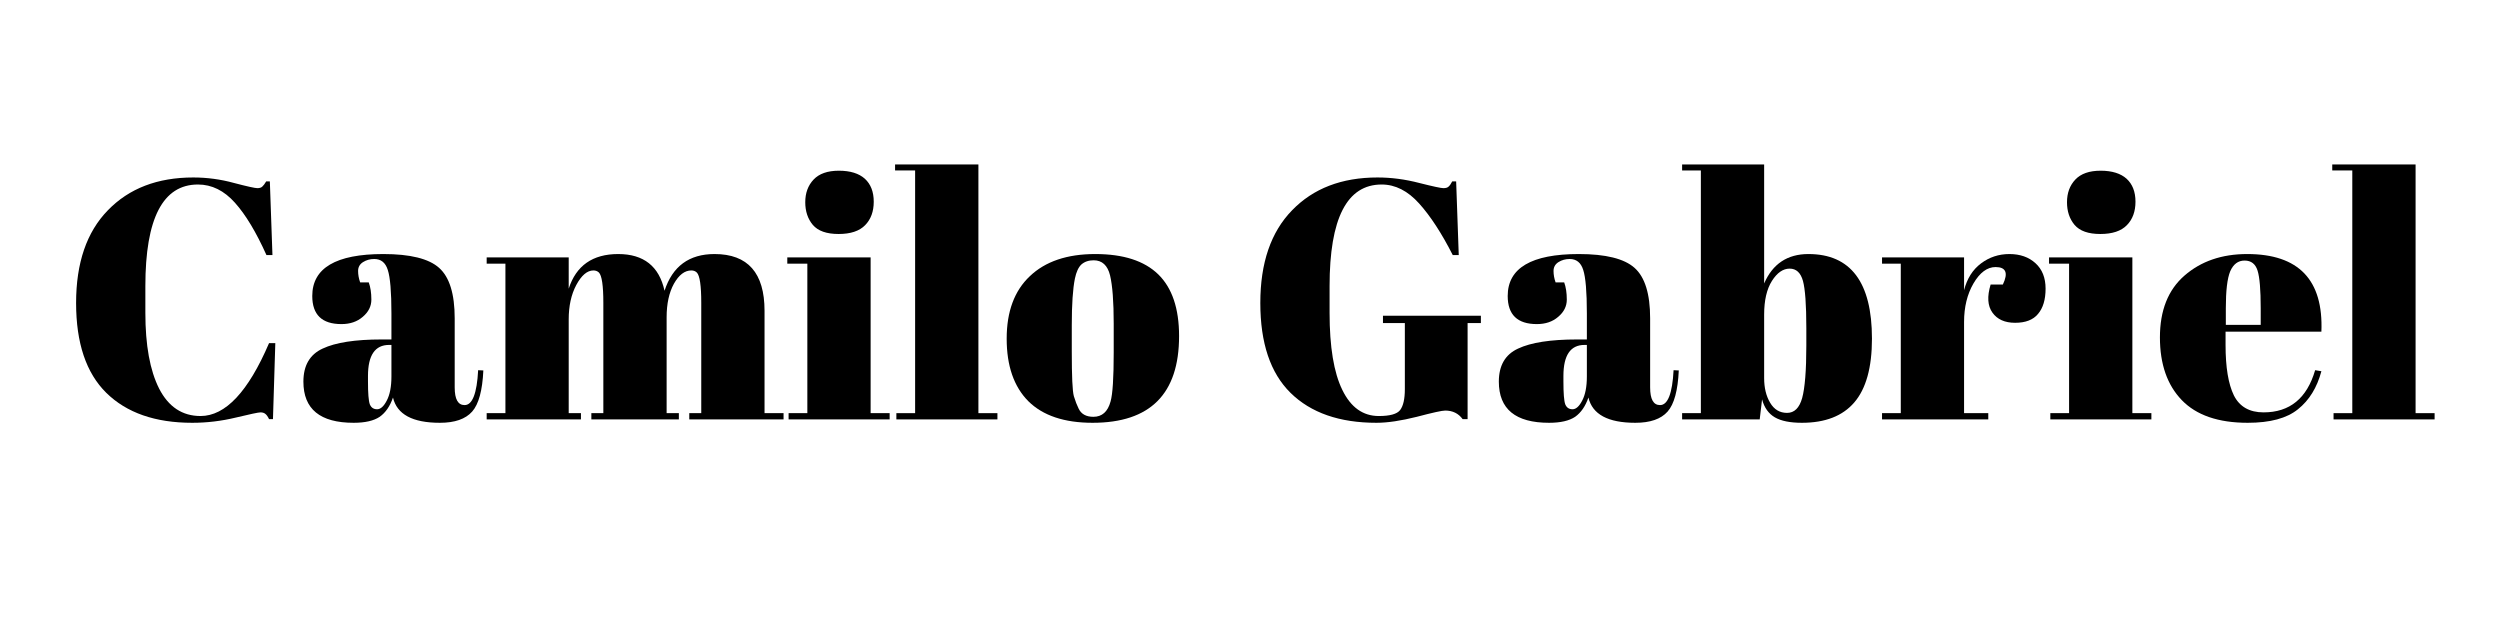
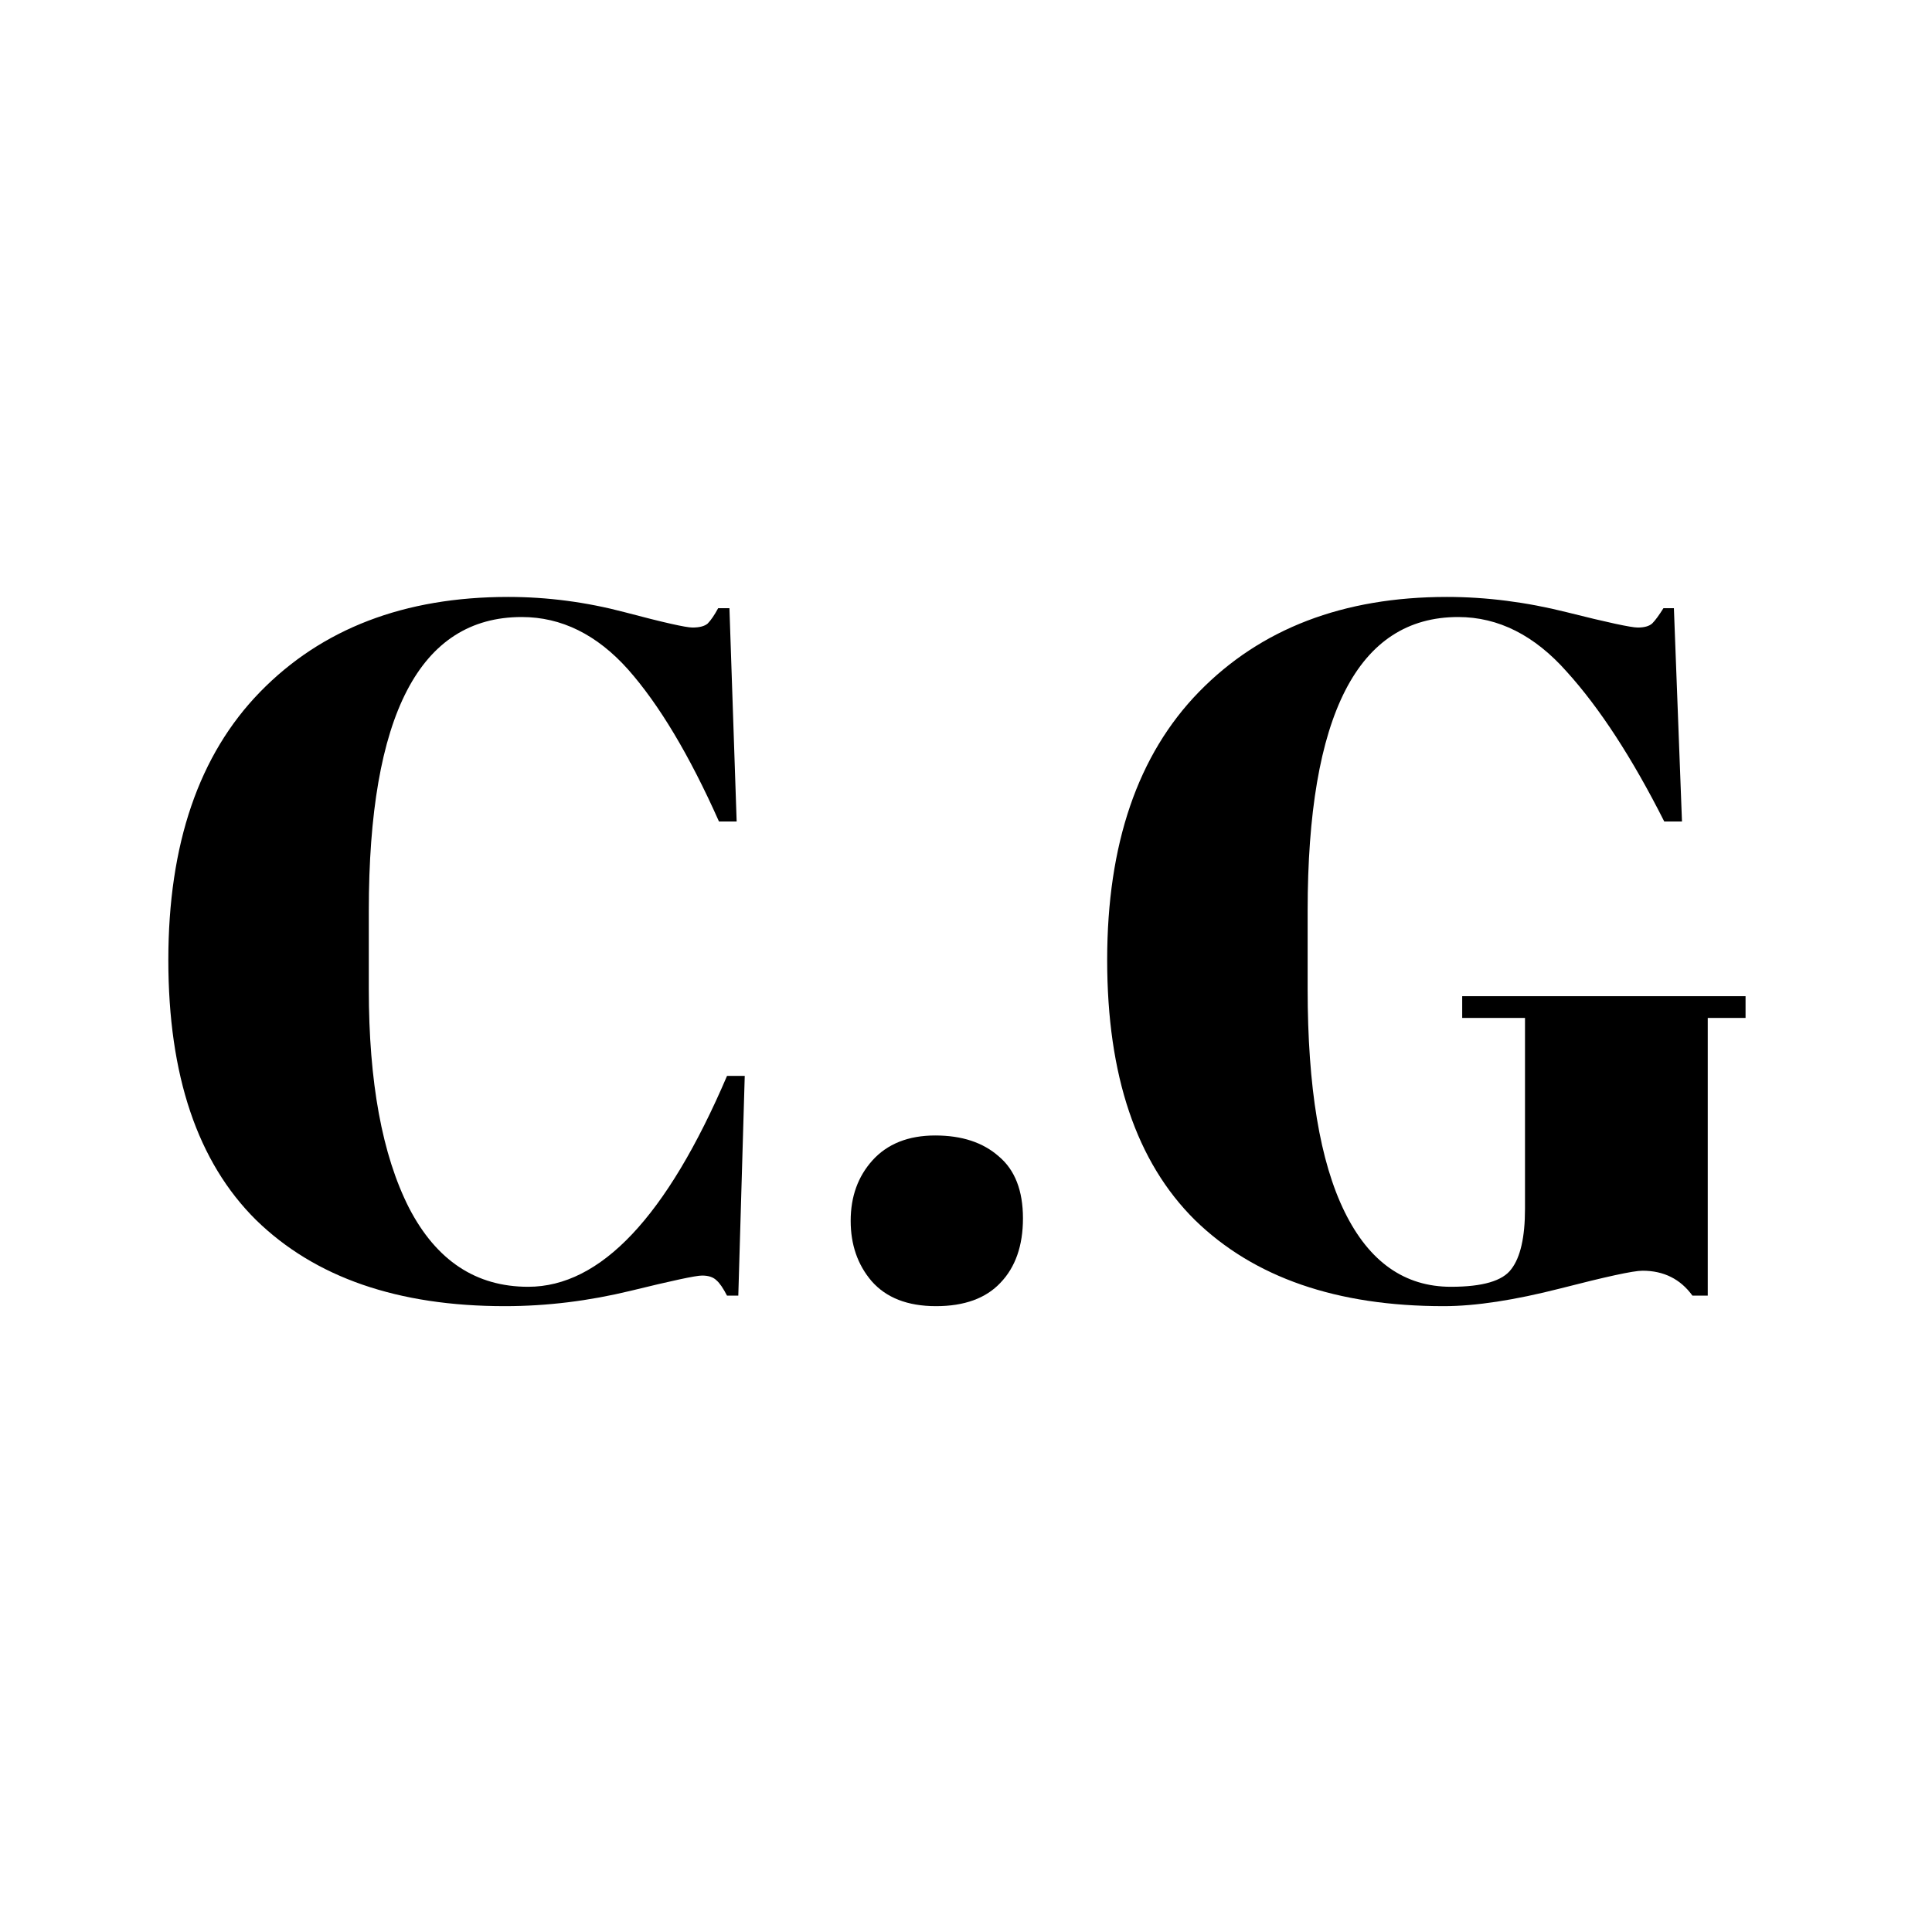
- <svg xmlns="http://www.w3.org/2000/svg" width="200" zoomAndPan="magnify" viewBox="0 0 150 37.5" height="50" preserveAspectRatio="xMidYMid meet" version="1.0">
+ <svg xmlns="http://www.w3.org/2000/svg" width="50" zoomAndPan="magnify" viewBox="0 0 37.5 37.5" height="50" preserveAspectRatio="xMidYMid meet" version="1.0">
  <defs>
    <g />
  </defs>
  <g fill="#000000" fill-opacity="1">
-     <g transform="translate(3.721859, 25.16447)">
+     <g transform="translate(2.48638, 25.16447)">
      <g>
-         <path d="M 8.156 -14.094 C 6.051 -14.094 5 -12.062 5 -8 L 5 -6.391 C 5 -4.453 5.273 -2.938 5.828 -1.844 C 6.391 -0.75 7.219 -0.203 8.312 -0.203 C 9.801 -0.203 11.172 -1.66 12.422 -4.578 L 12.797 -4.578 L 12.656 -0.016 L 12.422 -0.016 C 12.348 -0.172 12.273 -0.273 12.203 -0.328 C 12.129 -0.391 12.031 -0.422 11.906 -0.422 C 11.781 -0.422 11.285 -0.316 10.422 -0.109 C 9.566 0.098 8.695 0.203 7.812 0.203 C 5.594 0.203 3.875 -0.395 2.656 -1.594 C 1.445 -2.789 0.844 -4.586 0.844 -6.984 C 0.844 -9.391 1.477 -11.242 2.75 -12.547 C 4.02 -13.859 5.727 -14.516 7.875 -14.516 C 8.707 -14.516 9.52 -14.406 10.312 -14.188 C 11.113 -13.977 11.582 -13.875 11.719 -13.875 C 11.852 -13.875 11.953 -13.906 12.016 -13.969 C 12.086 -14.031 12.164 -14.133 12.25 -14.281 L 12.469 -14.281 L 12.625 -9.859 L 12.266 -9.859 C 11.648 -11.234 11.02 -12.281 10.375 -13 C 9.727 -13.727 8.988 -14.094 8.156 -14.094 Z M 8.156 -14.094 " />
+         <path d="M 7.641 -13.188 C 5.66 -13.188 4.672 -11.285 4.672 -7.484 L 4.672 -5.969 C 4.672 -4.164 4.93 -2.75 5.453 -1.719 C 5.984 -0.695 6.754 -0.188 7.766 -0.188 C 9.172 -0.188 10.457 -1.551 11.625 -4.281 L 11.969 -4.281 L 11.844 -0.016 L 11.625 -0.016 C 11.551 -0.16 11.484 -0.258 11.422 -0.312 C 11.359 -0.375 11.266 -0.406 11.141 -0.406 C 11.016 -0.406 10.551 -0.305 9.75 -0.109 C 8.945 0.086 8.133 0.188 7.312 0.188 C 5.238 0.188 3.629 -0.367 2.484 -1.484 C 1.348 -2.609 0.781 -4.289 0.781 -6.531 C 0.781 -8.781 1.375 -10.516 2.562 -11.734 C 3.758 -12.961 5.363 -13.578 7.375 -13.578 C 8.145 -13.578 8.898 -13.477 9.641 -13.281 C 10.391 -13.082 10.828 -12.984 10.953 -12.984 C 11.086 -12.984 11.188 -13.008 11.25 -13.062 C 11.312 -13.125 11.379 -13.223 11.453 -13.359 L 11.672 -13.359 L 11.812 -9.219 L 11.469 -9.219 C 10.895 -10.508 10.305 -11.492 9.703 -12.172 C 9.098 -12.848 8.41 -13.188 7.641 -13.188 Z M 7.641 -13.188 " />
      </g>
    </g>
  </g>
  <g fill="#000000" fill-opacity="1">
-     <g transform="translate(17.79783, 25.16447)">
+     <g transform="translate(15.65258, 25.16447)">
      <g>
-         <path d="M 5.094 -4.797 L 5.688 -4.797 L 5.688 -6.359 C 5.688 -7.66 5.613 -8.531 5.469 -8.969 C 5.332 -9.406 5.062 -9.625 4.656 -9.625 C 4.406 -9.625 4.18 -9.562 3.984 -9.438 C 3.785 -9.312 3.688 -9.133 3.688 -8.906 C 3.688 -8.688 3.727 -8.457 3.812 -8.219 L 4.328 -8.219 C 4.43 -7.938 4.484 -7.594 4.484 -7.188 C 4.484 -6.789 4.312 -6.445 3.969 -6.156 C 3.633 -5.863 3.207 -5.719 2.688 -5.719 C 1.52 -5.719 0.938 -6.281 0.938 -7.406 C 0.938 -9.082 2.359 -9.922 5.203 -9.922 C 6.816 -9.922 7.93 -9.645 8.547 -9.094 C 9.172 -8.539 9.484 -7.531 9.484 -6.062 L 9.484 -1.922 C 9.484 -1.211 9.68 -0.859 10.078 -0.859 C 10.547 -0.859 10.816 -1.555 10.891 -2.953 L 11.203 -2.938 C 11.148 -1.738 10.926 -0.914 10.531 -0.469 C 10.133 -0.02 9.488 0.203 8.594 0.203 C 6.957 0.203 6.02 -0.301 5.781 -1.312 C 5.602 -0.789 5.336 -0.406 4.984 -0.156 C 4.629 0.082 4.109 0.203 3.422 0.203 C 1.41 0.203 0.406 -0.617 0.406 -2.266 C 0.406 -3.234 0.789 -3.895 1.562 -4.25 C 2.332 -4.613 3.508 -4.797 5.094 -4.797 Z M 4.281 -2.281 C 4.281 -1.57 4.316 -1.113 4.391 -0.906 C 4.473 -0.707 4.617 -0.609 4.828 -0.609 C 5.035 -0.609 5.227 -0.781 5.406 -1.125 C 5.594 -1.477 5.688 -1.961 5.688 -2.578 L 5.688 -4.469 L 5.547 -4.469 C 4.703 -4.469 4.281 -3.848 4.281 -2.609 Z M 4.281 -2.281 " />
+         <path d="M 2.516 0.188 C 1.961 0.188 1.547 0.023 1.266 -0.297 C 0.992 -0.617 0.859 -1.008 0.859 -1.469 C 0.859 -1.938 1 -2.328 1.281 -2.641 C 1.57 -2.961 1.977 -3.125 2.5 -3.125 C 3.02 -3.125 3.43 -2.988 3.734 -2.719 C 4.047 -2.457 4.203 -2.055 4.203 -1.516 C 4.203 -0.984 4.055 -0.566 3.766 -0.266 C 3.484 0.035 3.066 0.188 2.516 0.188 Z M 2.516 0.188 " />
      </g>
    </g>
  </g>
  <g fill="#000000" fill-opacity="1">
-     <g transform="translate(28.99742, 25.16447)">
+     <g transform="translate(20.70916, 25.16447)">
      <g>
-         <path d="M 0.203 -9.719 L 5.125 -9.719 L 5.125 -7.844 C 5.57 -9.227 6.562 -9.922 8.094 -9.922 C 9.625 -9.922 10.551 -9.188 10.875 -7.719 C 11.352 -9.188 12.352 -9.922 13.875 -9.922 C 15.875 -9.922 16.875 -8.785 16.875 -6.516 L 16.875 -0.375 L 18.016 -0.375 L 18.016 0 L 12.359 0 L 12.359 -0.375 L 13.078 -0.375 L 13.078 -7 C 13.078 -8.031 12.988 -8.633 12.812 -8.812 C 12.727 -8.895 12.617 -8.938 12.484 -8.938 C 12.086 -8.938 11.738 -8.672 11.438 -8.141 C 11.145 -7.609 11 -6.938 11 -6.125 L 11 -0.375 L 11.734 -0.375 L 11.734 0 L 6.484 0 L 6.484 -0.375 L 7.203 -0.375 L 7.203 -7 C 7.203 -8.031 7.113 -8.633 6.938 -8.812 C 6.852 -8.895 6.742 -8.938 6.609 -8.938 C 6.234 -8.938 5.891 -8.645 5.578 -8.062 C 5.273 -7.488 5.125 -6.801 5.125 -6 L 5.125 -0.375 L 5.859 -0.375 L 5.859 0 L 0.203 0 L 0.203 -0.375 L 1.328 -0.375 L 1.328 -9.344 L 0.203 -9.344 Z M 0.203 -9.719 " />
-       </g>
-     </g>
-   </g>
-   <g fill="#000000" fill-opacity="1">
-     <g transform="translate(47.11258, 25.16447)">
-       <g>
-         <path d="M 3.203 -11.125 C 2.484 -11.125 1.969 -11.305 1.656 -11.672 C 1.352 -12.035 1.203 -12.488 1.203 -13.031 C 1.203 -13.582 1.367 -14.035 1.703 -14.391 C 2.035 -14.742 2.539 -14.922 3.219 -14.922 C 3.906 -14.922 4.426 -14.758 4.781 -14.438 C 5.133 -14.113 5.312 -13.656 5.312 -13.062 C 5.312 -12.477 5.141 -12.008 4.797 -11.656 C 4.453 -11.301 3.922 -11.125 3.203 -11.125 Z M 0.125 -9.719 L 5.125 -9.719 L 5.125 -0.375 L 6.266 -0.375 L 6.266 0 L 0.203 0 L 0.203 -0.375 L 1.328 -0.375 L 1.328 -9.344 L 0.125 -9.344 Z M 0.125 -9.719 " />
-       </g>
-     </g>
-   </g>
-   <g fill="#000000" fill-opacity="1">
-     <g transform="translate(53.57937, 25.16447)">
-       <g>
-         <path d="M 0.125 -15.297 L 5.125 -15.297 L 5.125 -0.375 L 6.266 -0.375 L 6.266 0 L 0.203 0 L 0.203 -0.375 L 1.328 -0.375 L 1.328 -14.938 L 0.125 -14.938 Z M 0.125 -15.297 " />
-       </g>
-     </g>
-   </g>
-   <g fill="#000000" fill-opacity="1">
-     <g transform="translate(60.02576, 25.16447)">
-       <g>
-         <path d="M 6.797 -4.016 L 6.797 -5.75 C 6.797 -7.07 6.723 -8.035 6.578 -8.641 C 6.43 -9.242 6.102 -9.547 5.594 -9.547 C 5.289 -9.547 5.047 -9.461 4.859 -9.297 C 4.68 -9.129 4.551 -8.848 4.469 -8.453 C 4.344 -7.836 4.281 -6.906 4.281 -5.656 L 4.281 -4.062 C 4.281 -2.582 4.32 -1.691 4.406 -1.391 C 4.5 -1.086 4.594 -0.844 4.688 -0.656 C 4.844 -0.32 5.141 -0.156 5.578 -0.156 C 6.098 -0.156 6.441 -0.461 6.609 -1.078 C 6.734 -1.516 6.797 -2.492 6.797 -4.016 Z M 5.531 0.203 C 3.832 0.203 2.547 -0.227 1.672 -1.094 C 0.805 -1.969 0.375 -3.219 0.375 -4.844 C 0.375 -6.469 0.836 -7.719 1.766 -8.594 C 2.691 -9.477 4 -9.922 5.688 -9.922 C 7.375 -9.922 8.633 -9.516 9.469 -8.703 C 10.301 -7.891 10.719 -6.656 10.719 -5 C 10.719 -1.531 8.988 0.203 5.531 0.203 Z M 5.531 0.203 " />
-       </g>
-     </g>
-   </g>
-   <g fill="#000000" fill-opacity="1">
-     <g transform="translate(71.10295, 25.16447)">
-       <g />
-     </g>
-   </g>
-   <g fill="#000000" fill-opacity="1">
-     <g transform="translate(74.77494, 25.16447)">
-       <g>
-         <path d="M 7.953 -0.203 C 8.617 -0.203 9.047 -0.32 9.234 -0.562 C 9.422 -0.812 9.516 -1.227 9.516 -1.812 L 9.516 -5.781 L 8.203 -5.781 L 8.203 -6.219 L 14.078 -6.219 L 14.078 -5.781 L 13.281 -5.781 L 13.281 -0.016 L 12.984 -0.016 C 12.734 -0.359 12.383 -0.531 11.938 -0.531 C 11.75 -0.531 11.18 -0.406 10.234 -0.156 C 9.285 0.082 8.477 0.203 7.812 0.203 C 5.594 0.203 3.875 -0.395 2.656 -1.594 C 1.445 -2.789 0.844 -4.586 0.844 -6.984 C 0.844 -9.391 1.477 -11.242 2.75 -12.547 C 4.02 -13.859 5.727 -14.516 7.875 -14.516 C 8.707 -14.516 9.539 -14.406 10.375 -14.188 C 11.207 -13.977 11.691 -13.875 11.828 -13.875 C 11.973 -13.875 12.078 -13.906 12.141 -13.969 C 12.211 -14.031 12.285 -14.133 12.359 -14.281 L 12.594 -14.281 L 12.75 -9.859 L 12.391 -9.859 C 11.723 -11.172 11.051 -12.203 10.375 -12.953 C 9.695 -13.711 8.945 -14.094 8.125 -14.094 C 6.039 -14.094 5 -12.062 5 -8 L 5 -6.391 C 5 -4.348 5.254 -2.805 5.766 -1.766 C 6.273 -0.723 7.004 -0.203 7.953 -0.203 Z M 7.953 -0.203 " />
-       </g>
-     </g>
-   </g>
-   <g fill="#000000" fill-opacity="1">
-     <g transform="translate(89.52412, 25.16447)">
-       <g>
-         <path d="M 5.094 -4.797 L 5.688 -4.797 L 5.688 -6.359 C 5.688 -7.66 5.613 -8.531 5.469 -8.969 C 5.332 -9.406 5.062 -9.625 4.656 -9.625 C 4.406 -9.625 4.18 -9.562 3.984 -9.438 C 3.785 -9.312 3.688 -9.133 3.688 -8.906 C 3.688 -8.688 3.727 -8.457 3.812 -8.219 L 4.328 -8.219 C 4.43 -7.938 4.484 -7.594 4.484 -7.188 C 4.484 -6.789 4.312 -6.445 3.969 -6.156 C 3.633 -5.863 3.207 -5.719 2.688 -5.719 C 1.52 -5.719 0.938 -6.281 0.938 -7.406 C 0.938 -9.082 2.359 -9.922 5.203 -9.922 C 6.816 -9.922 7.93 -9.645 8.547 -9.094 C 9.172 -8.539 9.484 -7.531 9.484 -6.062 L 9.484 -1.922 C 9.484 -1.211 9.68 -0.859 10.078 -0.859 C 10.547 -0.859 10.816 -1.555 10.891 -2.953 L 11.203 -2.938 C 11.148 -1.738 10.926 -0.914 10.531 -0.469 C 10.133 -0.02 9.488 0.203 8.594 0.203 C 6.957 0.203 6.02 -0.301 5.781 -1.312 C 5.602 -0.789 5.336 -0.406 4.984 -0.156 C 4.629 0.082 4.109 0.203 3.422 0.203 C 1.41 0.203 0.406 -0.617 0.406 -2.266 C 0.406 -3.234 0.789 -3.895 1.562 -4.25 C 2.332 -4.613 3.508 -4.797 5.094 -4.797 Z M 4.281 -2.281 C 4.281 -1.57 4.316 -1.113 4.391 -0.906 C 4.473 -0.707 4.617 -0.609 4.828 -0.609 C 5.035 -0.609 5.227 -0.781 5.406 -1.125 C 5.594 -1.477 5.688 -1.961 5.688 -2.578 L 5.688 -4.469 L 5.547 -4.469 C 4.703 -4.469 4.281 -3.848 4.281 -2.609 Z M 4.281 -2.281 " />
-       </g>
-     </g>
-   </g>
-   <g fill="#000000" fill-opacity="1">
-     <g transform="translate(100.7237, 25.16447)">
-       <g>
-         <path d="M 7.656 -5.484 C 7.656 -6.891 7.586 -7.832 7.453 -8.312 C 7.316 -8.801 7.051 -9.047 6.656 -9.047 C 6.258 -9.047 5.906 -8.801 5.594 -8.312 C 5.281 -7.82 5.125 -7.145 5.125 -6.281 L 5.125 -2.484 C 5.125 -1.898 5.242 -1.406 5.484 -1 C 5.723 -0.594 6.062 -0.391 6.5 -0.391 C 6.938 -0.391 7.238 -0.688 7.406 -1.281 C 7.57 -1.883 7.656 -2.93 7.656 -4.422 Z M 5.125 -15.297 L 5.125 -8.156 C 5.633 -9.332 6.52 -9.922 7.781 -9.922 C 10.32 -9.922 11.594 -8.227 11.594 -4.844 C 11.594 -3.113 11.238 -1.836 10.531 -1.016 C 9.832 -0.203 8.785 0.203 7.391 0.203 C 6.68 0.203 6.141 0.094 5.766 -0.125 C 5.391 -0.344 5.133 -0.703 5 -1.203 L 4.859 0 L 0.203 0 L 0.203 -0.375 L 1.328 -0.375 L 1.328 -14.938 L 0.203 -14.938 L 0.203 -15.297 Z M 5.125 -15.297 " />
-       </g>
-     </g>
-   </g>
-   <g fill="#000000" fill-opacity="1">
-     <g transform="translate(112.7189, 25.16447)">
-       <g>
-         <path d="M 7.016 -9.141 C 6.516 -9.141 6.07 -8.812 5.688 -8.156 C 5.312 -7.508 5.125 -6.738 5.125 -5.844 L 5.125 -0.375 L 6.578 -0.375 L 6.578 0 L 0.203 0 L 0.203 -0.375 L 1.328 -0.375 L 1.328 -9.344 L 0.203 -9.344 L 0.203 -9.719 L 5.125 -9.719 L 5.125 -7.75 C 5.301 -8.445 5.641 -8.984 6.141 -9.359 C 6.641 -9.734 7.207 -9.922 7.844 -9.922 C 8.488 -9.922 9.008 -9.738 9.406 -9.375 C 9.812 -9.008 10.016 -8.5 10.016 -7.844 C 10.016 -7.188 9.863 -6.68 9.562 -6.328 C 9.27 -5.973 8.812 -5.797 8.188 -5.797 C 7.57 -5.797 7.117 -6 6.828 -6.406 C 6.535 -6.812 6.5 -7.375 6.719 -8.094 L 7.453 -8.094 C 7.785 -8.789 7.641 -9.141 7.016 -9.141 Z M 7.016 -9.141 " />
-       </g>
-     </g>
-   </g>
-   <g fill="#000000" fill-opacity="1">
-     <g transform="translate(122.8169, 25.16447)">
-       <g>
-         <path d="M 3.203 -11.125 C 2.484 -11.125 1.969 -11.305 1.656 -11.672 C 1.352 -12.035 1.203 -12.488 1.203 -13.031 C 1.203 -13.582 1.367 -14.035 1.703 -14.391 C 2.035 -14.742 2.539 -14.922 3.219 -14.922 C 3.906 -14.922 4.426 -14.758 4.781 -14.438 C 5.133 -14.113 5.312 -13.656 5.312 -13.062 C 5.312 -12.477 5.141 -12.008 4.797 -11.656 C 4.453 -11.301 3.922 -11.125 3.203 -11.125 Z M 0.125 -9.719 L 5.125 -9.719 L 5.125 -0.375 L 6.266 -0.375 L 6.266 0 L 0.203 0 L 0.203 -0.375 L 1.328 -0.375 L 1.328 -9.344 L 0.125 -9.344 Z M 0.125 -9.719 " />
-       </g>
-     </g>
-   </g>
-   <g fill="#000000" fill-opacity="1">
-     <g transform="translate(129.2836, 25.16447)">
-       <g>
-         <path d="M 5.578 0.203 C 3.816 0.203 2.5 -0.25 1.625 -1.156 C 0.75 -2.062 0.312 -3.316 0.312 -4.922 C 0.312 -6.535 0.801 -7.77 1.781 -8.625 C 2.77 -9.488 4.023 -9.922 5.547 -9.922 C 8.641 -9.922 10.125 -8.367 10 -5.266 L 4.25 -5.266 L 4.25 -4.469 C 4.25 -3.133 4.414 -2.125 4.75 -1.438 C 5.094 -0.758 5.688 -0.422 6.531 -0.422 C 8.102 -0.422 9.133 -1.266 9.625 -2.953 L 10 -2.891 C 9.738 -1.91 9.27 -1.148 8.594 -0.609 C 7.926 -0.066 6.922 0.203 5.578 0.203 Z M 4.266 -5.672 L 6.359 -5.672 L 6.359 -6.672 C 6.359 -7.773 6.297 -8.523 6.172 -8.922 C 6.047 -9.328 5.785 -9.531 5.391 -9.531 C 5.004 -9.531 4.719 -9.316 4.531 -8.891 C 4.352 -8.461 4.266 -7.723 4.266 -6.672 Z M 4.266 -5.672 " />
-       </g>
-     </g>
-   </g>
-   <g fill="#000000" fill-opacity="1">
-     <g transform="translate(139.81, 25.16447)">
-       <g>
-         <path d="M 0.125 -15.297 L 5.125 -15.297 L 5.125 -0.375 L 6.266 -0.375 L 6.266 0 L 0.203 0 L 0.203 -0.375 L 1.328 -0.375 L 1.328 -14.938 L 0.125 -14.938 Z M 0.125 -15.297 " />
+         <path d="M 7.453 -0.188 C 8.066 -0.188 8.457 -0.301 8.625 -0.531 C 8.801 -0.758 8.891 -1.148 8.891 -1.703 L 8.891 -5.406 L 7.672 -5.406 L 7.672 -5.828 L 13.172 -5.828 L 13.172 -5.406 L 12.438 -5.406 L 12.438 -0.016 L 12.141 -0.016 C 11.91 -0.336 11.586 -0.5 11.172 -0.5 C 10.992 -0.5 10.461 -0.383 9.578 -0.156 C 8.691 0.07 7.938 0.188 7.312 0.188 C 5.238 0.188 3.629 -0.367 2.484 -1.484 C 1.348 -2.609 0.781 -4.289 0.781 -6.531 C 0.781 -8.781 1.375 -10.516 2.562 -11.734 C 3.758 -12.961 5.363 -13.578 7.375 -13.578 C 8.145 -13.578 8.922 -13.477 9.703 -13.281 C 10.492 -13.082 10.953 -12.984 11.078 -12.984 C 11.203 -12.984 11.297 -13.008 11.359 -13.062 C 11.422 -13.125 11.492 -13.223 11.578 -13.359 L 11.781 -13.359 L 11.938 -9.219 L 11.594 -9.219 C 10.969 -10.457 10.336 -11.426 9.703 -12.125 C 9.078 -12.832 8.375 -13.188 7.594 -13.188 C 5.645 -13.188 4.672 -11.285 4.672 -7.484 L 4.672 -5.969 C 4.672 -4.062 4.91 -2.617 5.391 -1.641 C 5.867 -0.672 6.555 -0.188 7.453 -0.188 Z M 7.453 -0.188 " />
      </g>
    </g>
  </g>
</svg>
